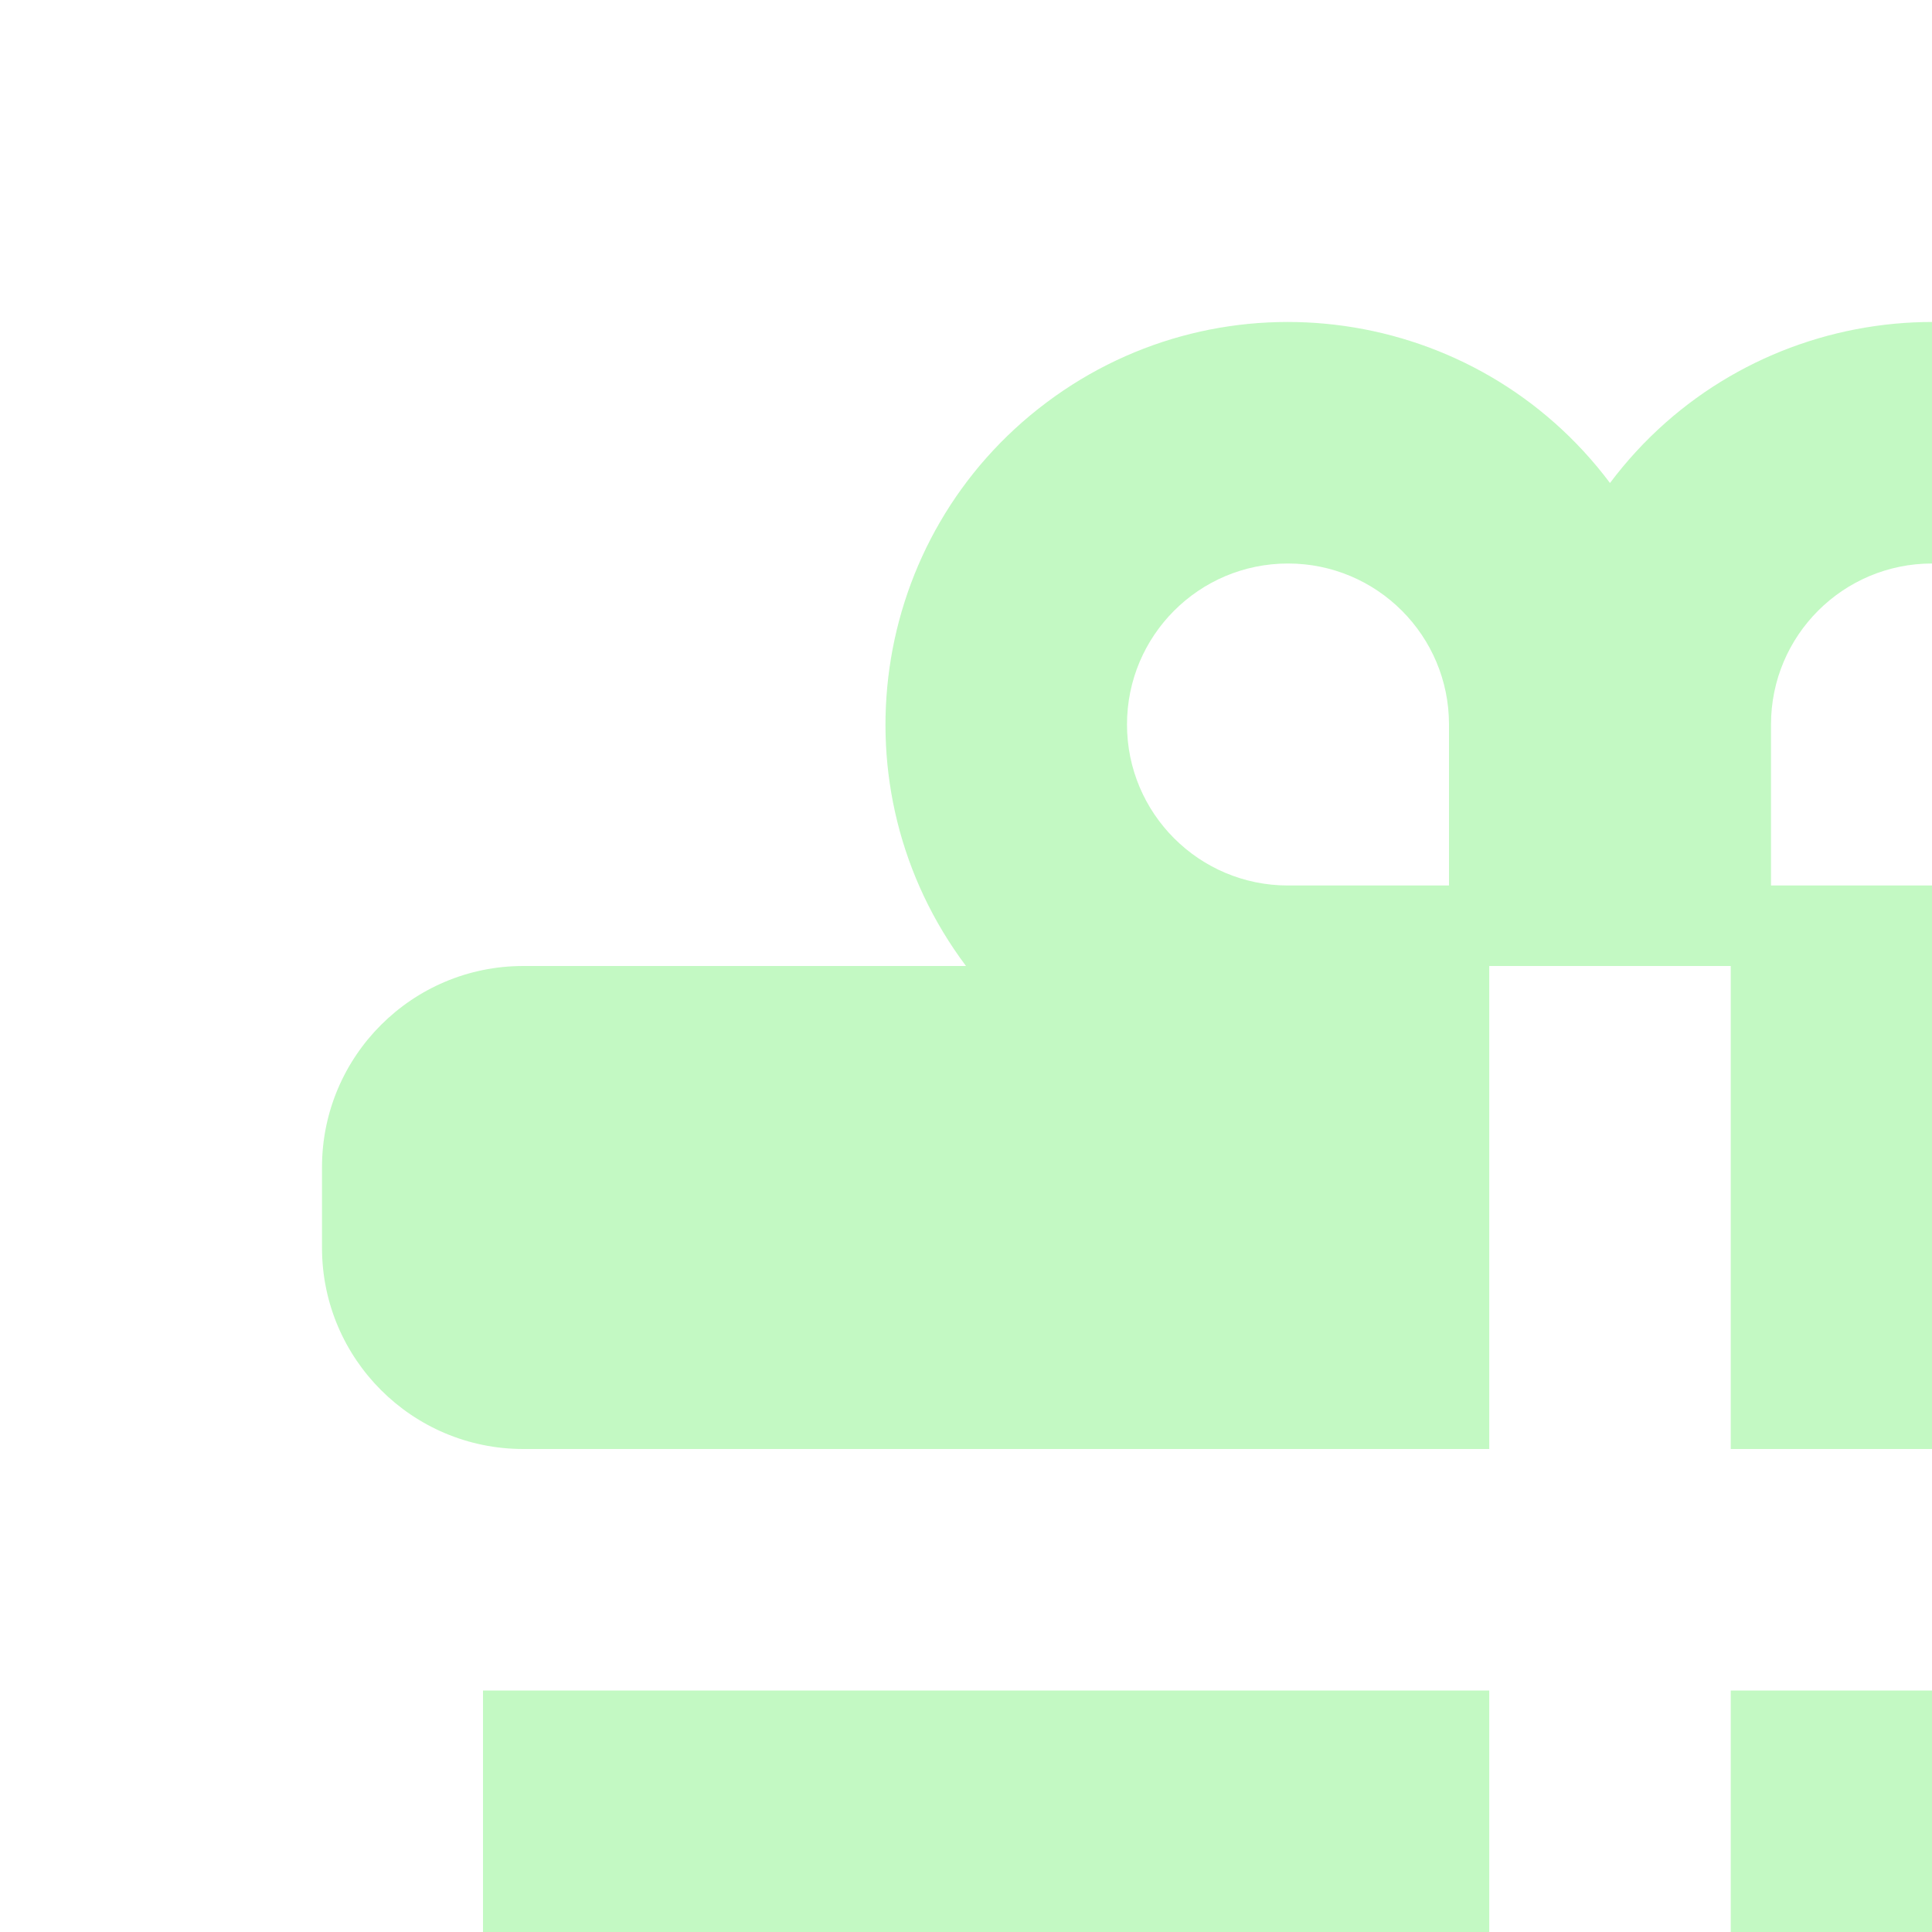
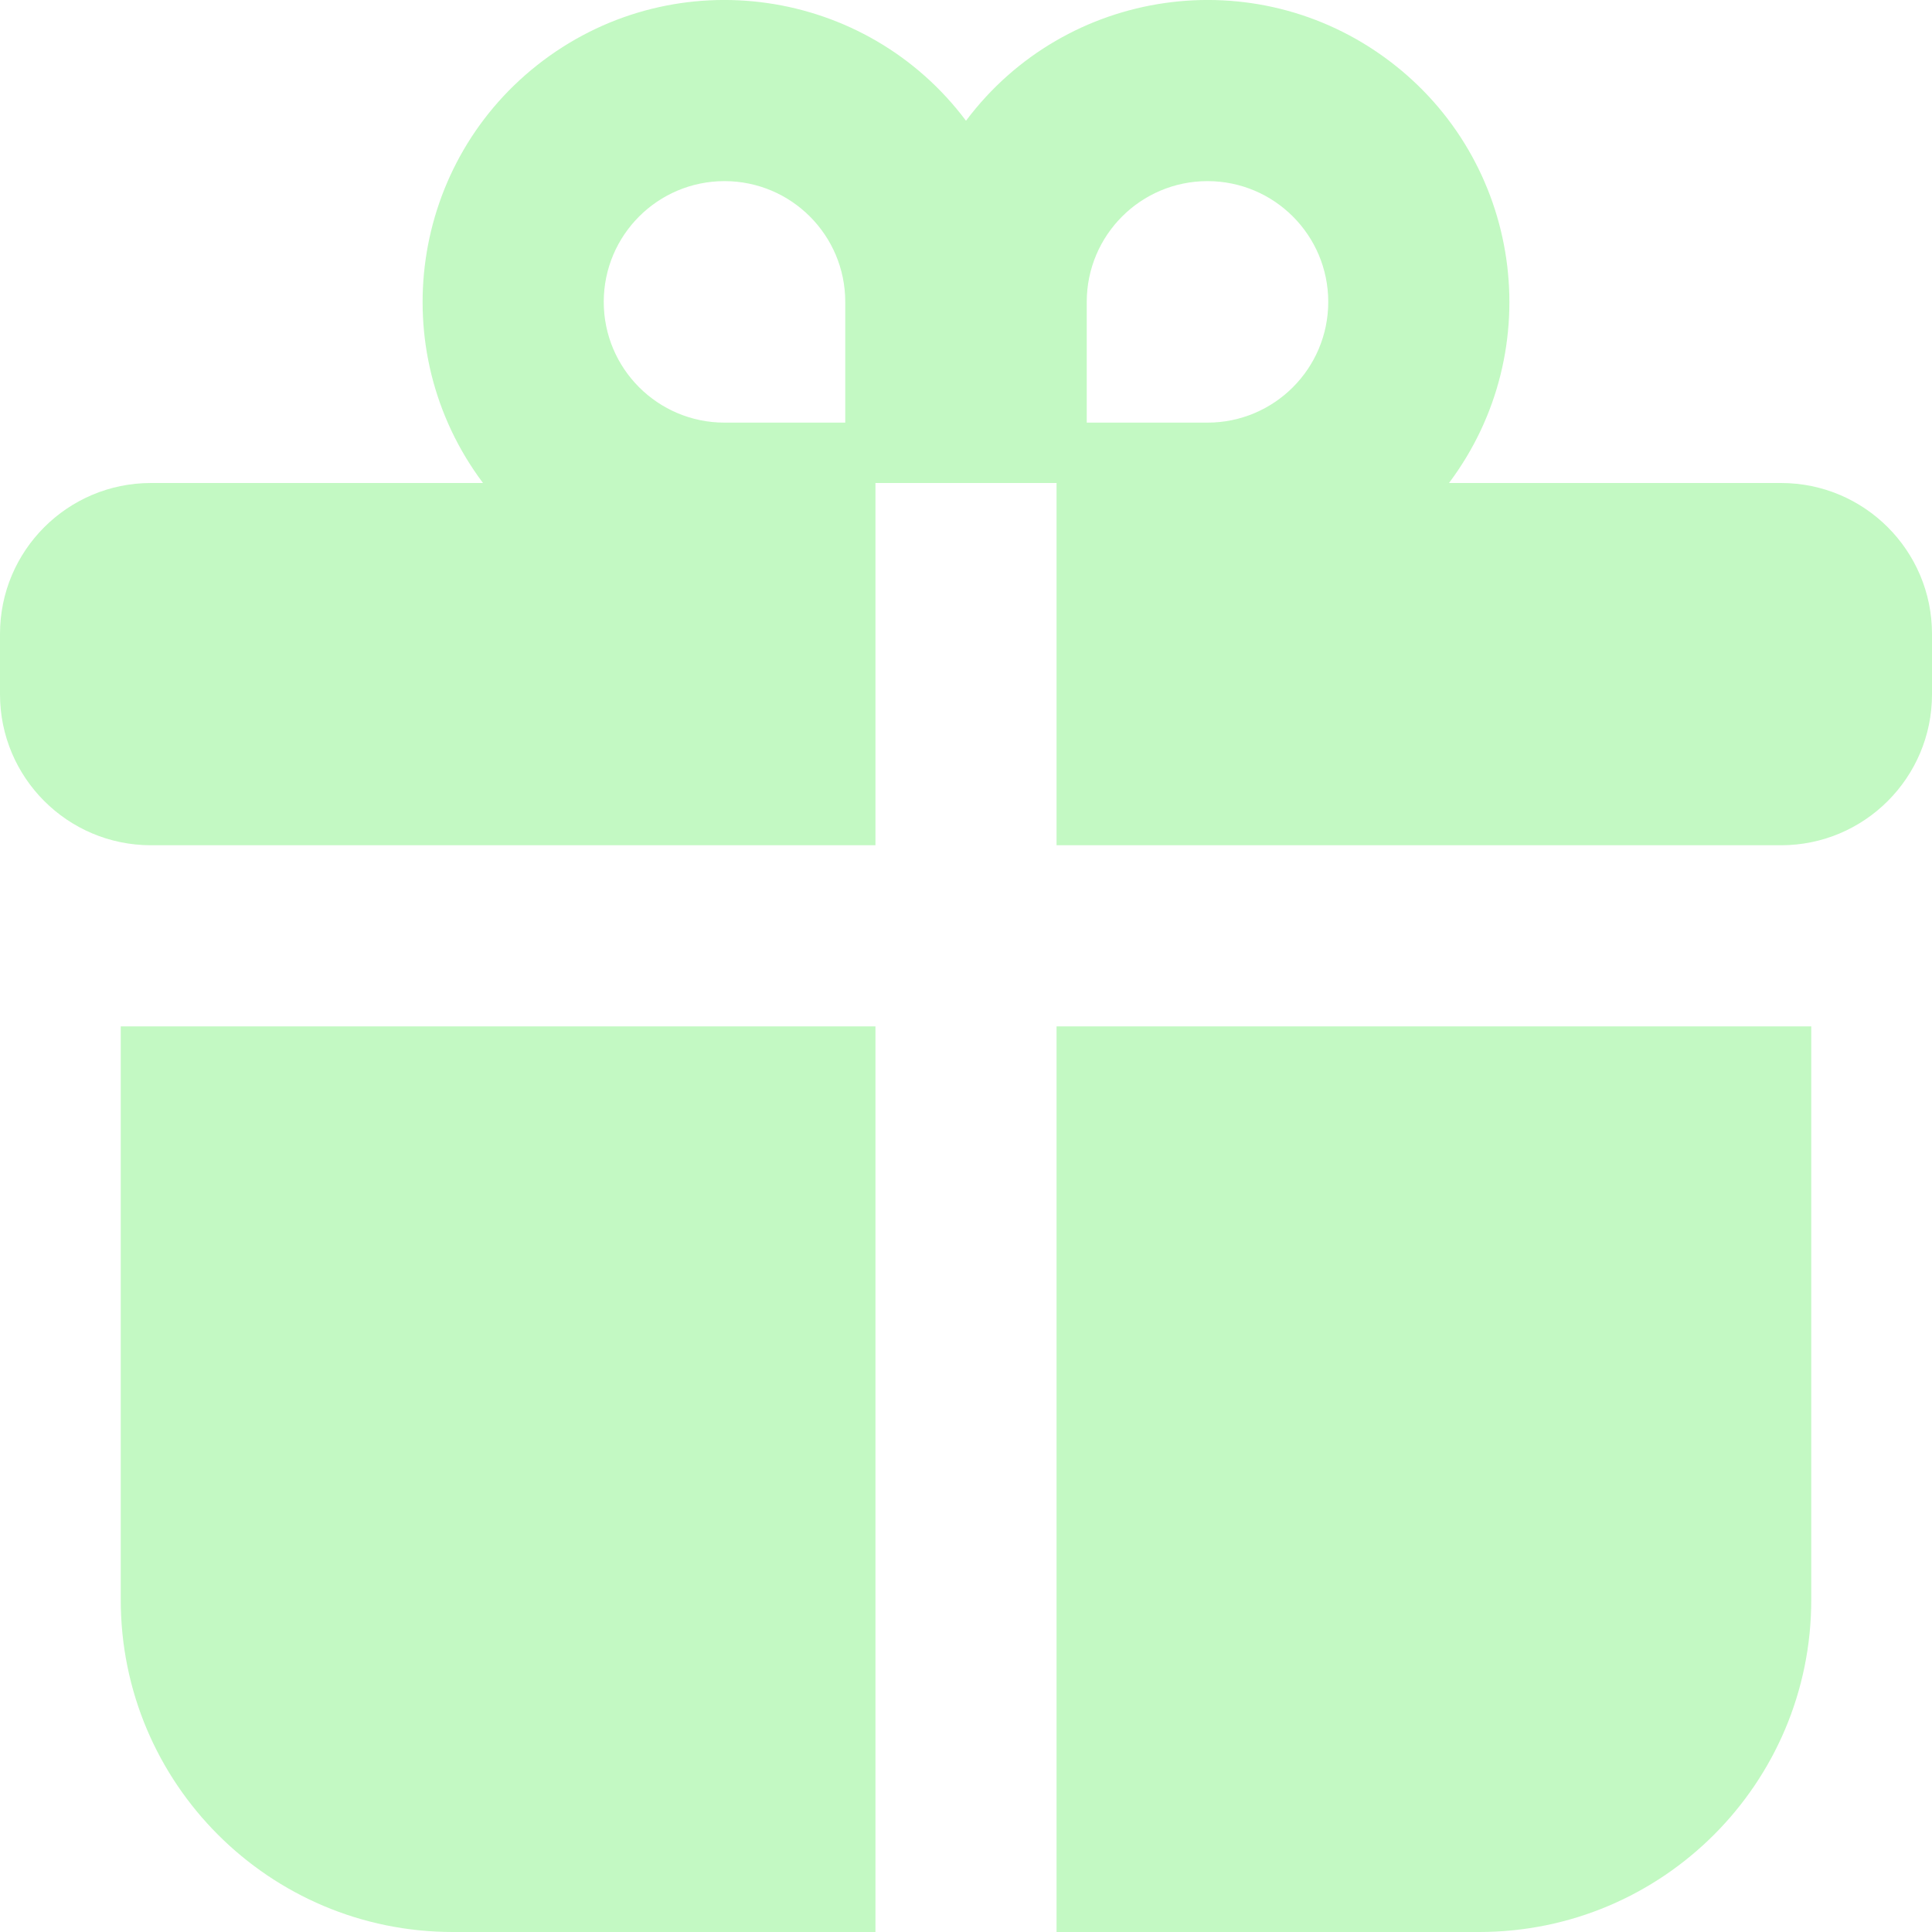
- <svg xmlns="http://www.w3.org/2000/svg" width="1em" height="1em">
+ <svg xmlns="http://www.w3.org/2000/svg" width="1em" height="1em" viewBox="0 0 24 24" desc=" generated:5776d7b6-9e24-11ee-b3dd-367dda6a4e78">
  <g class="layer">
-     <path clip-rule="evenodd" d="m14,6a2.5,2.5 0 0 0 -4,-3a2.5,2.5 0 0 0 -4,3l-2.75,0c-0.69,0 -1.25,0.56 -1.25,1.25l0,0.5c0,0.69 0.56,1.25 1.25,1.25l6,0l0,-3l1.5,0l0,3l6,0c0.69,0 1.25,-0.56 1.25,-1.25l0,-0.5c0,-0.69 -0.56,-1.25 -1.25,-1.25l-2.75,0zm-1,-1.5a1,1 0 0 1 -1,1l-1,0l0,-1a1,1 0 1 1 2,0zm-6,0a1,1 0 0 0 1,1l1,0l0,-1a1,1 0 0 0 -2,0z" fill="#c3f9c3" fill-rule="evenodd" id="svg_1" />
-     <path d="m9.25,10.5l-6.25,0l0,4.75a2.75,2.75 0 0 0 2.75,2.75l3.5,0l0,-7.5zm1.5,7.5l0,-7.5l6.25,0l0,4.75a2.75,2.75 0 0 1 -2.75,2.75l-3.5,0z" fill="#c3f9c3" id="svg_2" />
+     <path clip-rule="evenodd" d="M 18.0,6.0 A 3.75,3.75 0.0 0,0 12.0,1.5 A 3.75,3.75 0.0 0,0 6.0,6.0 L 1.875,6.0 C 0.84,6.0 0.0,6.84 0.0,7.875 L 0.0,8.625 C 0.0,9.66 0.84,10.5 1.875,10.5 L 10.875,10.5 L 10.875,6.0 L 13.125,6.0 L 13.125,10.5 L 22.125,10.5 C 23.16,10.5 24.0,9.66 24.0,8.625 L 24.0,7.875 C 24.0,6.84 23.16,6.0 22.125,6.0 L 18.0,6.0 M 16.5,3.75 A 1.5,1.5 0.0 0,1 15.0,5.25 L 13.5,5.25 L 13.5,3.75 A 1.5,1.5 0.0 1,1 16.5,3.75 M 7.5,3.75 A 1.5,1.5 0.0 0,0 9.0,5.25 L 10.5,5.25 L 10.5,3.75 A 1.5,1.5 0.0 0,0 7.5,3.75" fill="#c3f9c3" fill-rule="evenodd" id="svg_1" />
+     <path d="M 10.875,12.75 L 1.5,12.75 L 1.5,19.875 A 4.125,4.125 0.0 0,0 5.625,24.0 L 10.875,24.0 L 10.875,12.75 M 13.125,24.0 L 13.125,12.75 L 22.5,12.75 L 22.5,19.875 A 4.125,4.125 0.0 0,1 18.375,24.0 L 13.125,24.0" fill="#c3f9c3" id="svg_2" />
  </g>
</svg>
